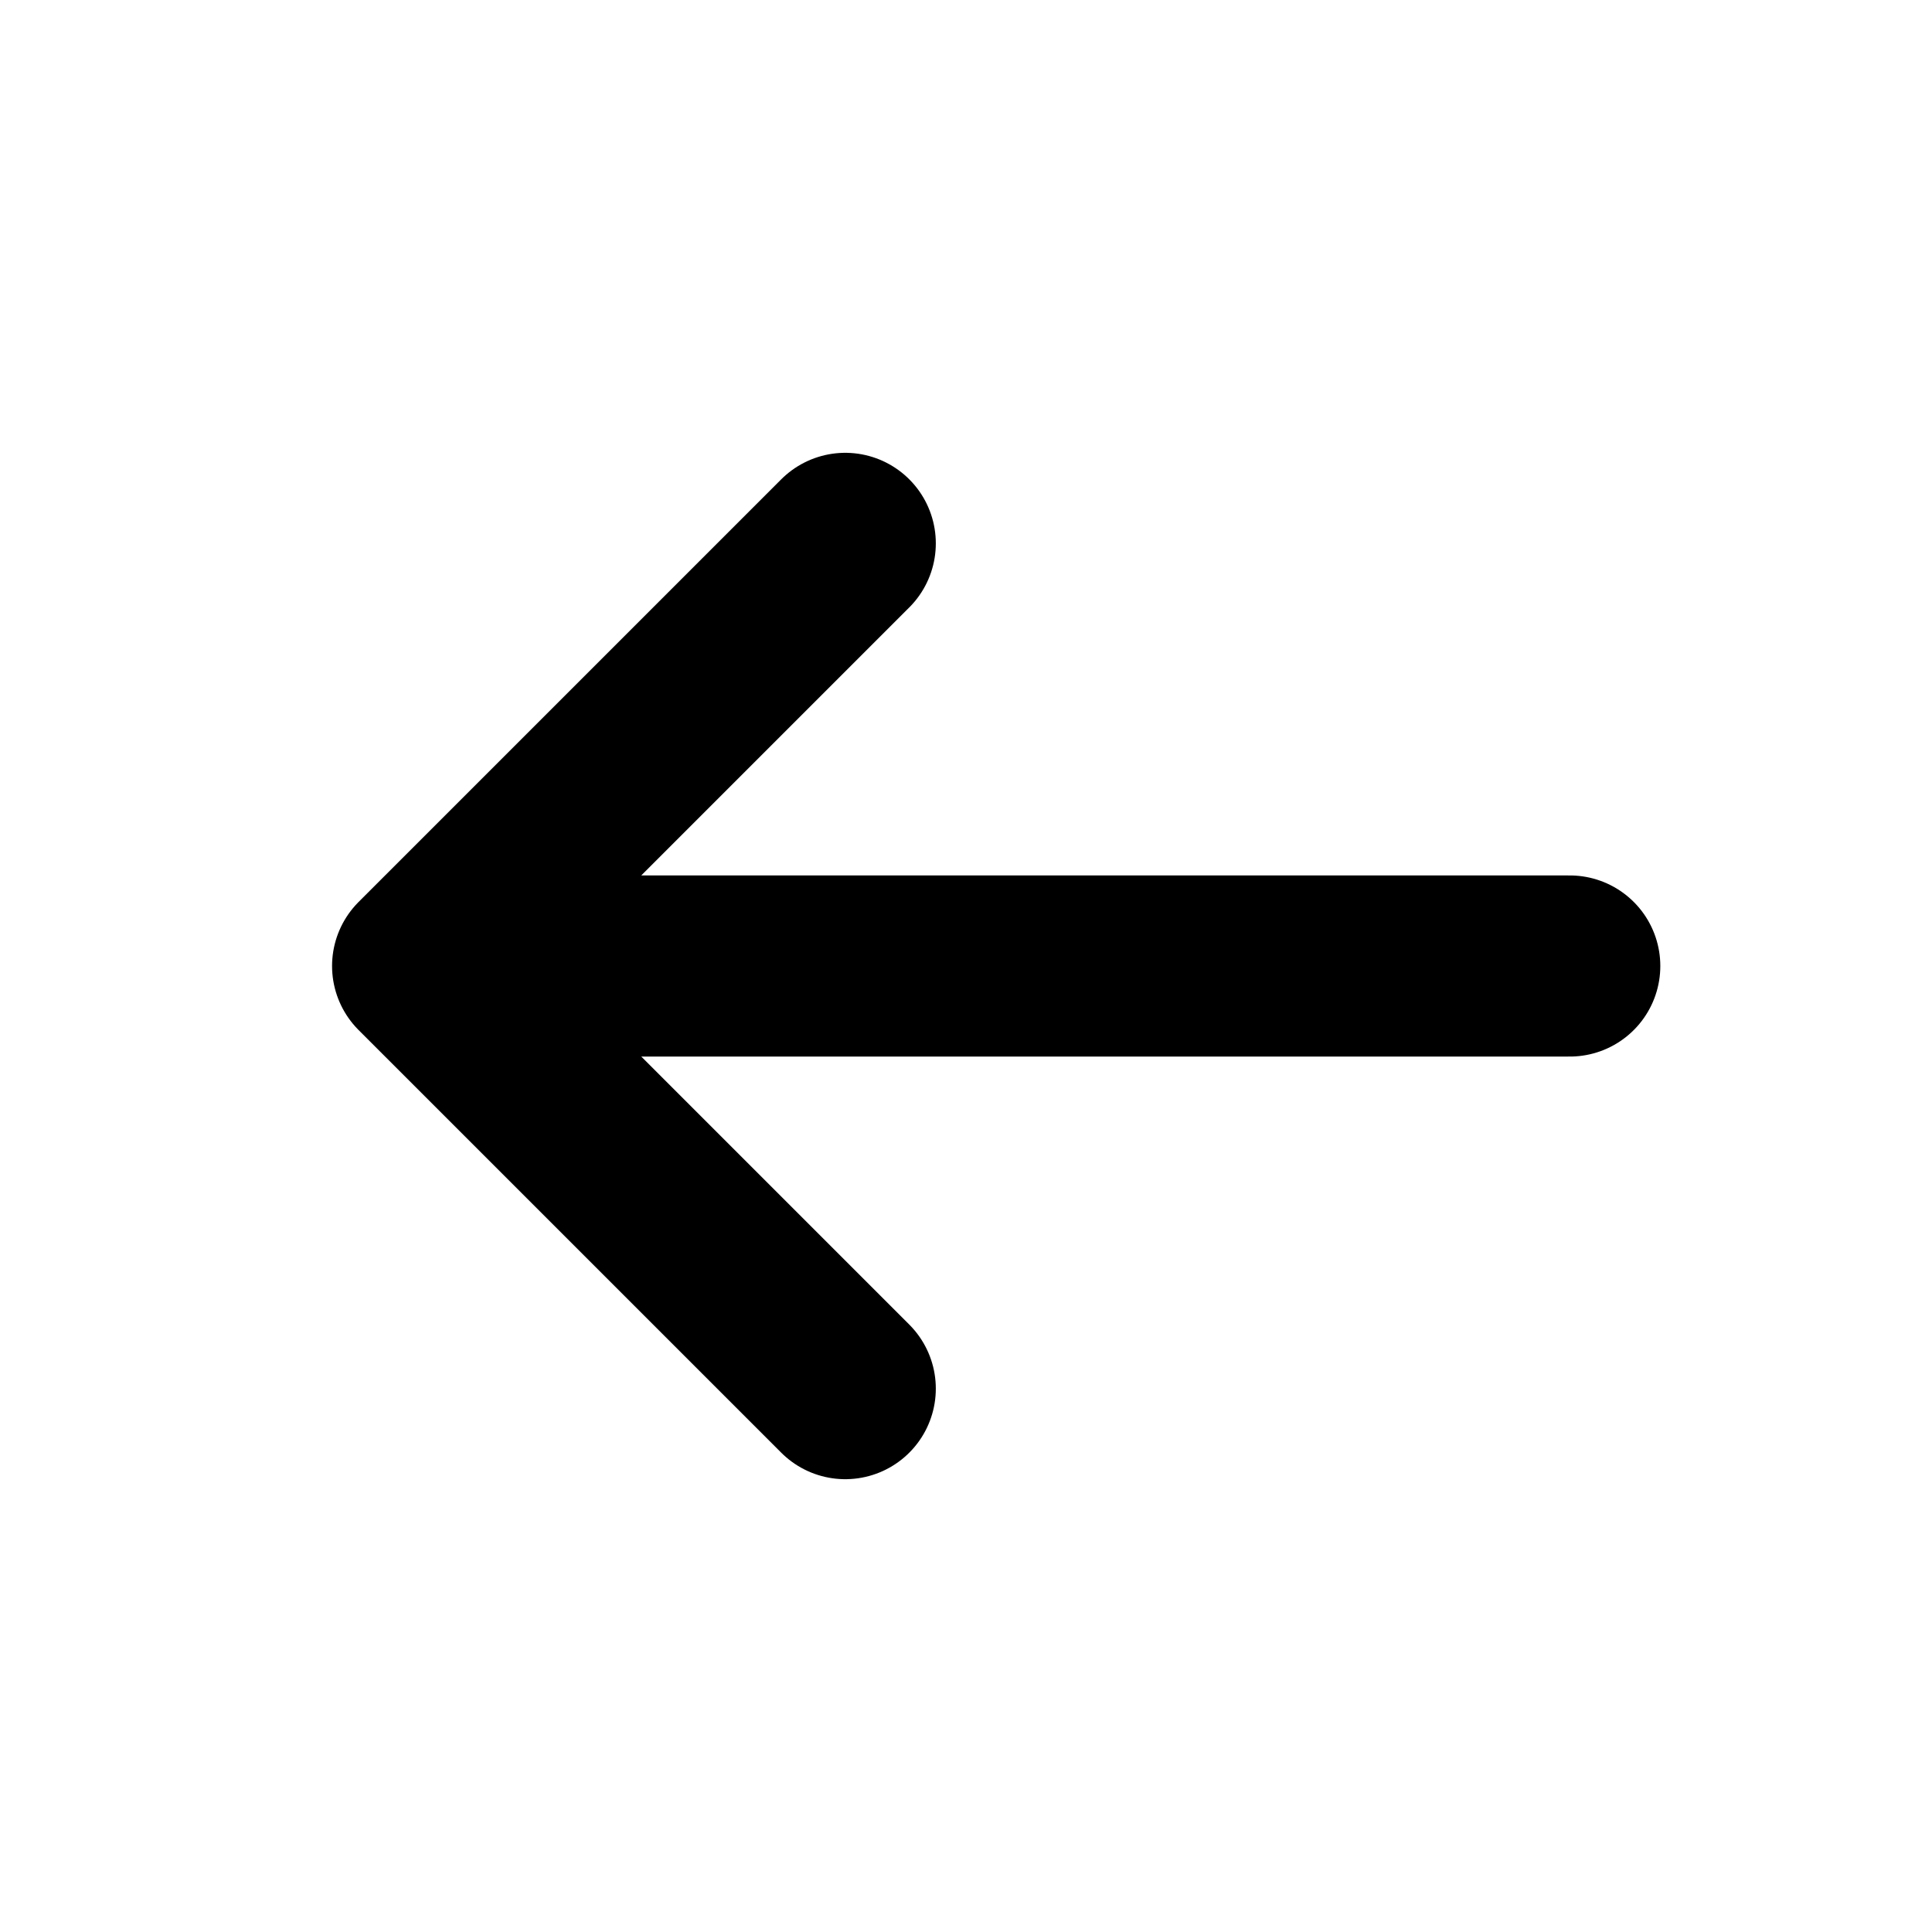
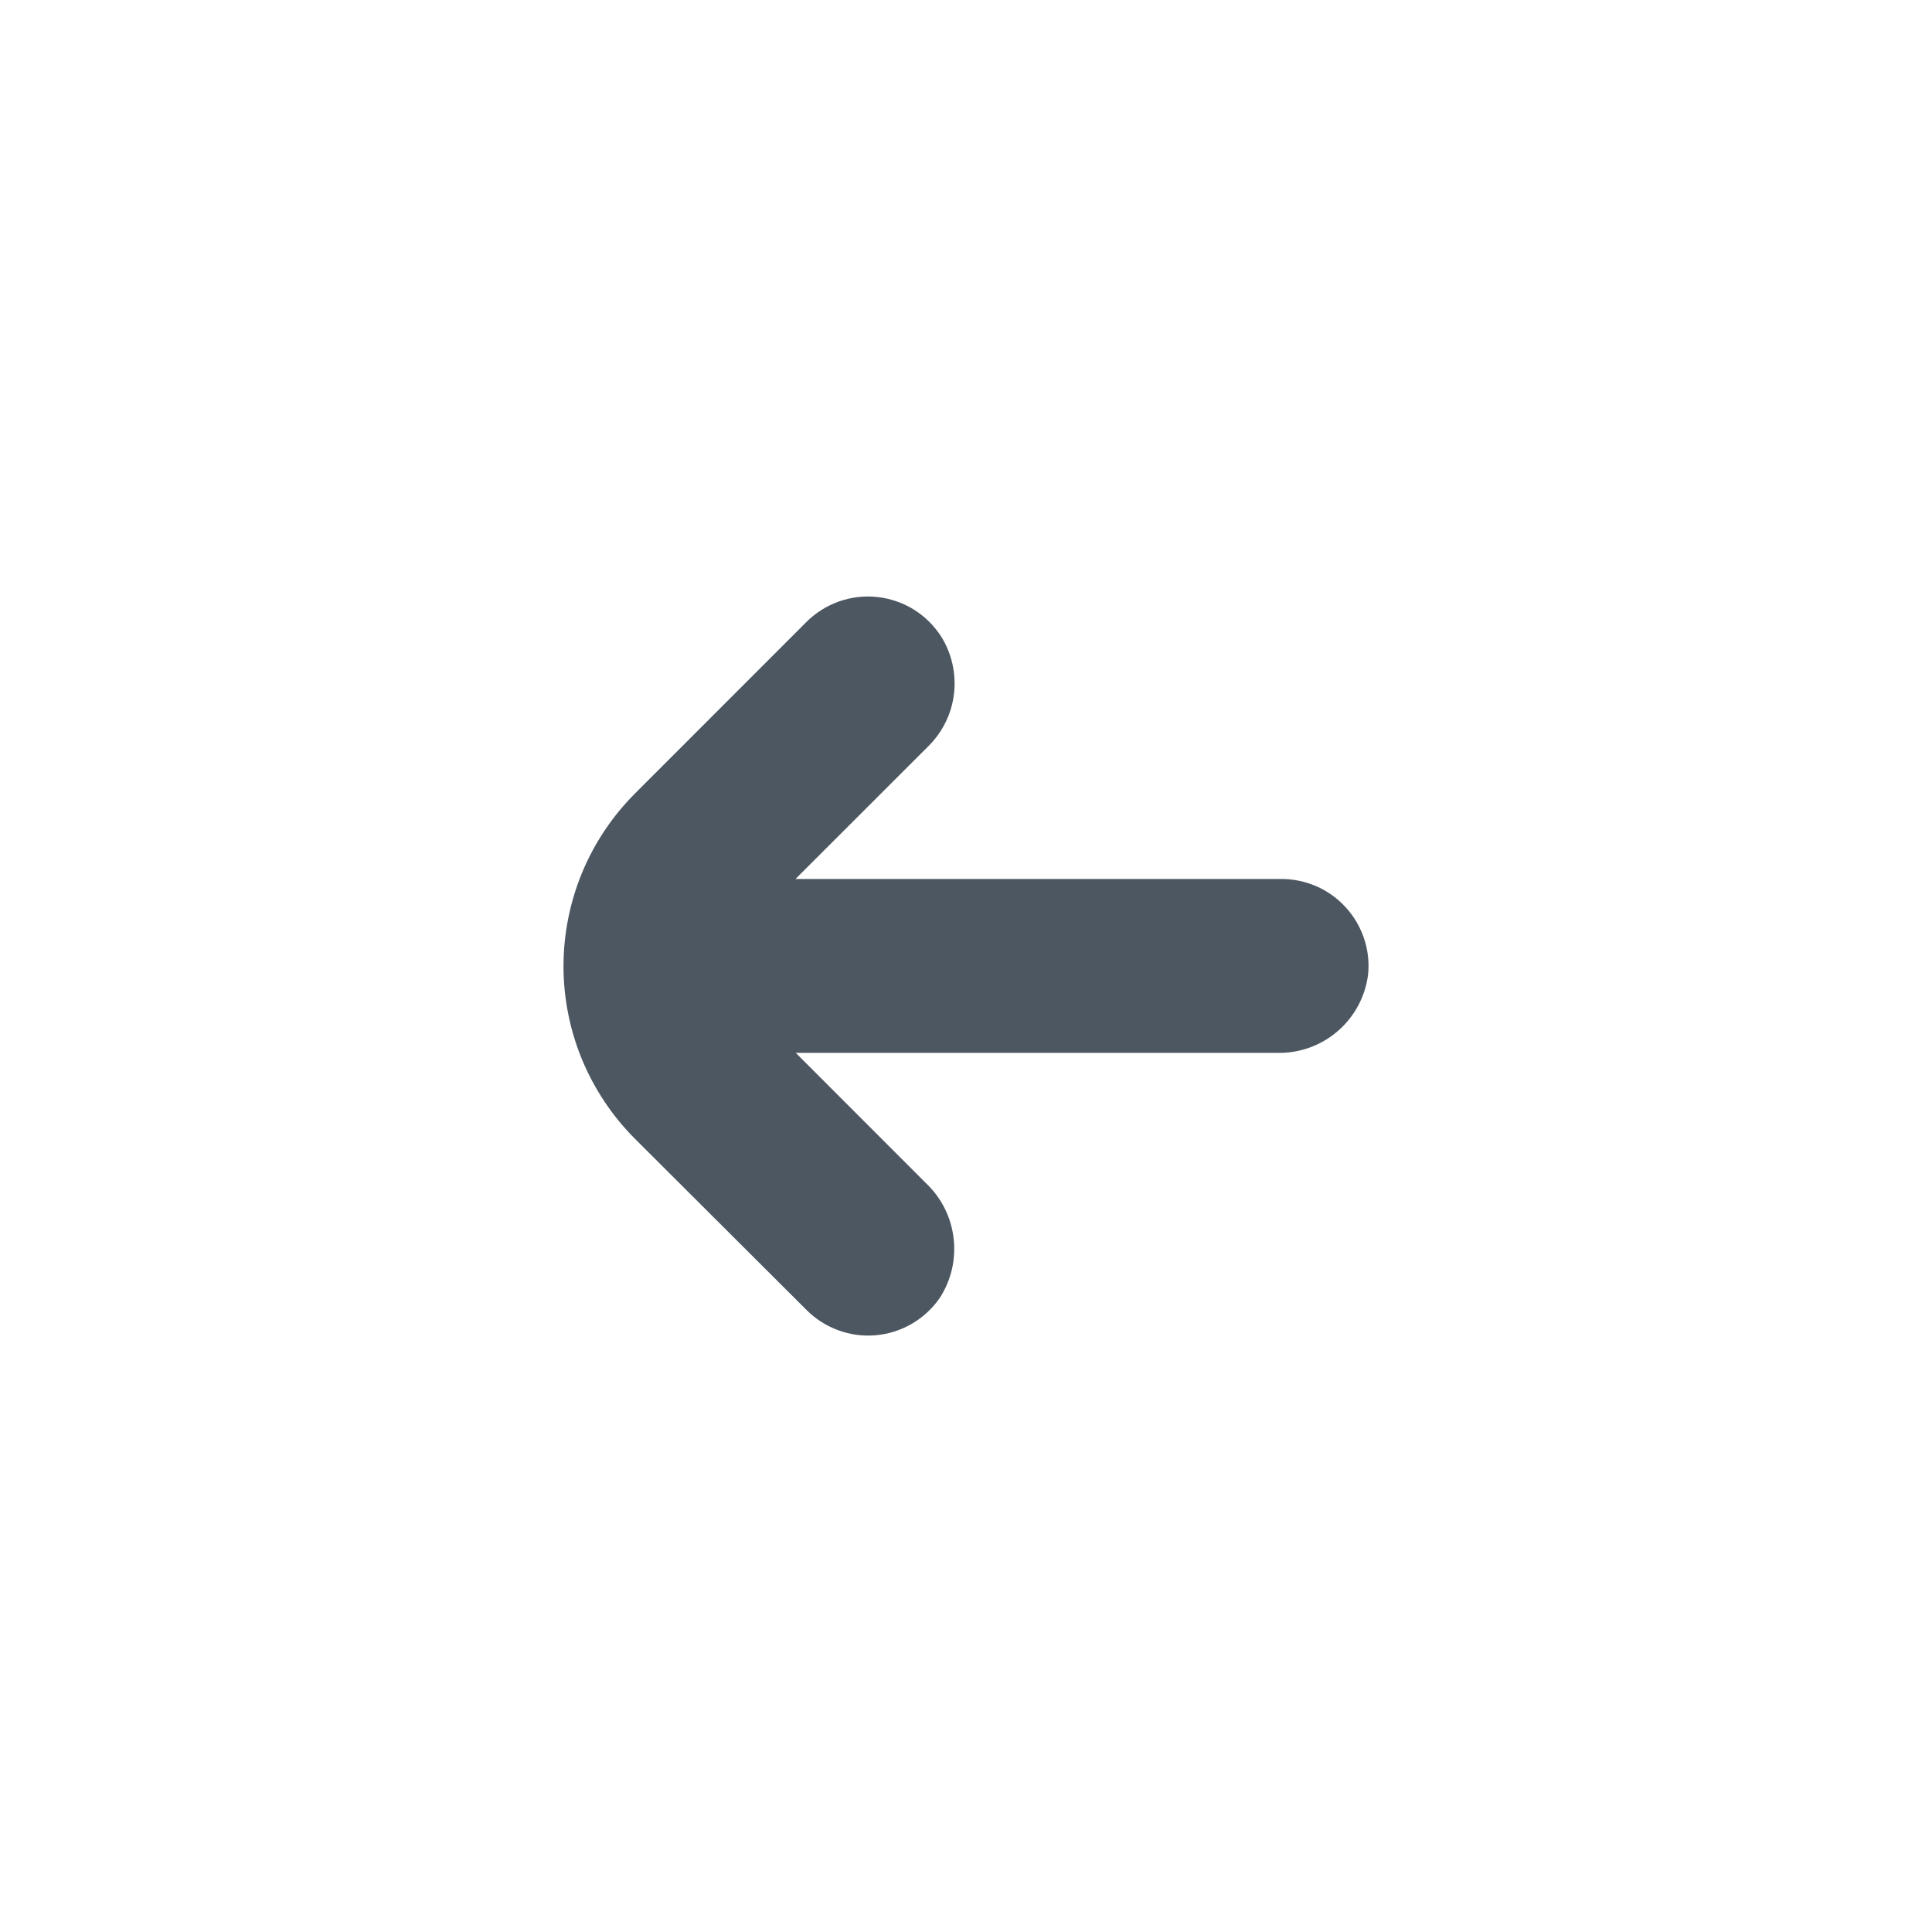
- <svg xmlns="http://www.w3.org/2000/svg" width="16" height="16" viewBox="0 0 16 16" fill="none">
-   <path d="M13 8H3.5M7 4.5 3.5 8 7 11.5" stroke="#000" stroke-width="1.5" stroke-linecap="round" stroke-linejoin="round" />
+ <svg xmlns="http://www.w3.org/2000/svg" width="24" height="24" viewBox="0 0 24 24" fill="none">
+   <path d="M10.02 16.274C10.132 16.386 10.267 16.472 10.416 16.526C10.565 16.58 10.723 16.601 10.881 16.587C11.039 16.572 11.191 16.524 11.328 16.444C11.465 16.364 11.582 16.256 11.673 16.125C11.816 15.905 11.877 15.643 11.846 15.382C11.816 15.122 11.695 14.88 11.505 14.7L9.885 13.079L15.869 13.079C16.144 13.085 16.411 12.988 16.619 12.808C16.827 12.628 16.961 12.378 16.995 12.105C17.01 11.954 16.993 11.802 16.945 11.659C16.897 11.515 16.82 11.384 16.718 11.272C16.616 11.16 16.492 11.071 16.354 11.01C16.215 10.95 16.066 10.918 15.915 10.919L9.882 10.919L11.527 9.275C11.707 9.099 11.822 8.867 11.851 8.618C11.88 8.368 11.823 8.116 11.689 7.903C11.601 7.768 11.485 7.654 11.347 7.569C11.21 7.485 11.055 7.433 10.895 7.416C10.735 7.399 10.573 7.418 10.421 7.472C10.269 7.526 10.131 7.613 10.017 7.727L7.89 9.855C7.608 10.137 7.384 10.472 7.231 10.84C7.079 11.209 7 11.603 7 12.002C7 12.401 7.079 12.796 7.231 13.164C7.384 13.532 7.608 13.867 7.89 14.149L10.02 16.274Z" fill="#4D5761" />
</svg>
